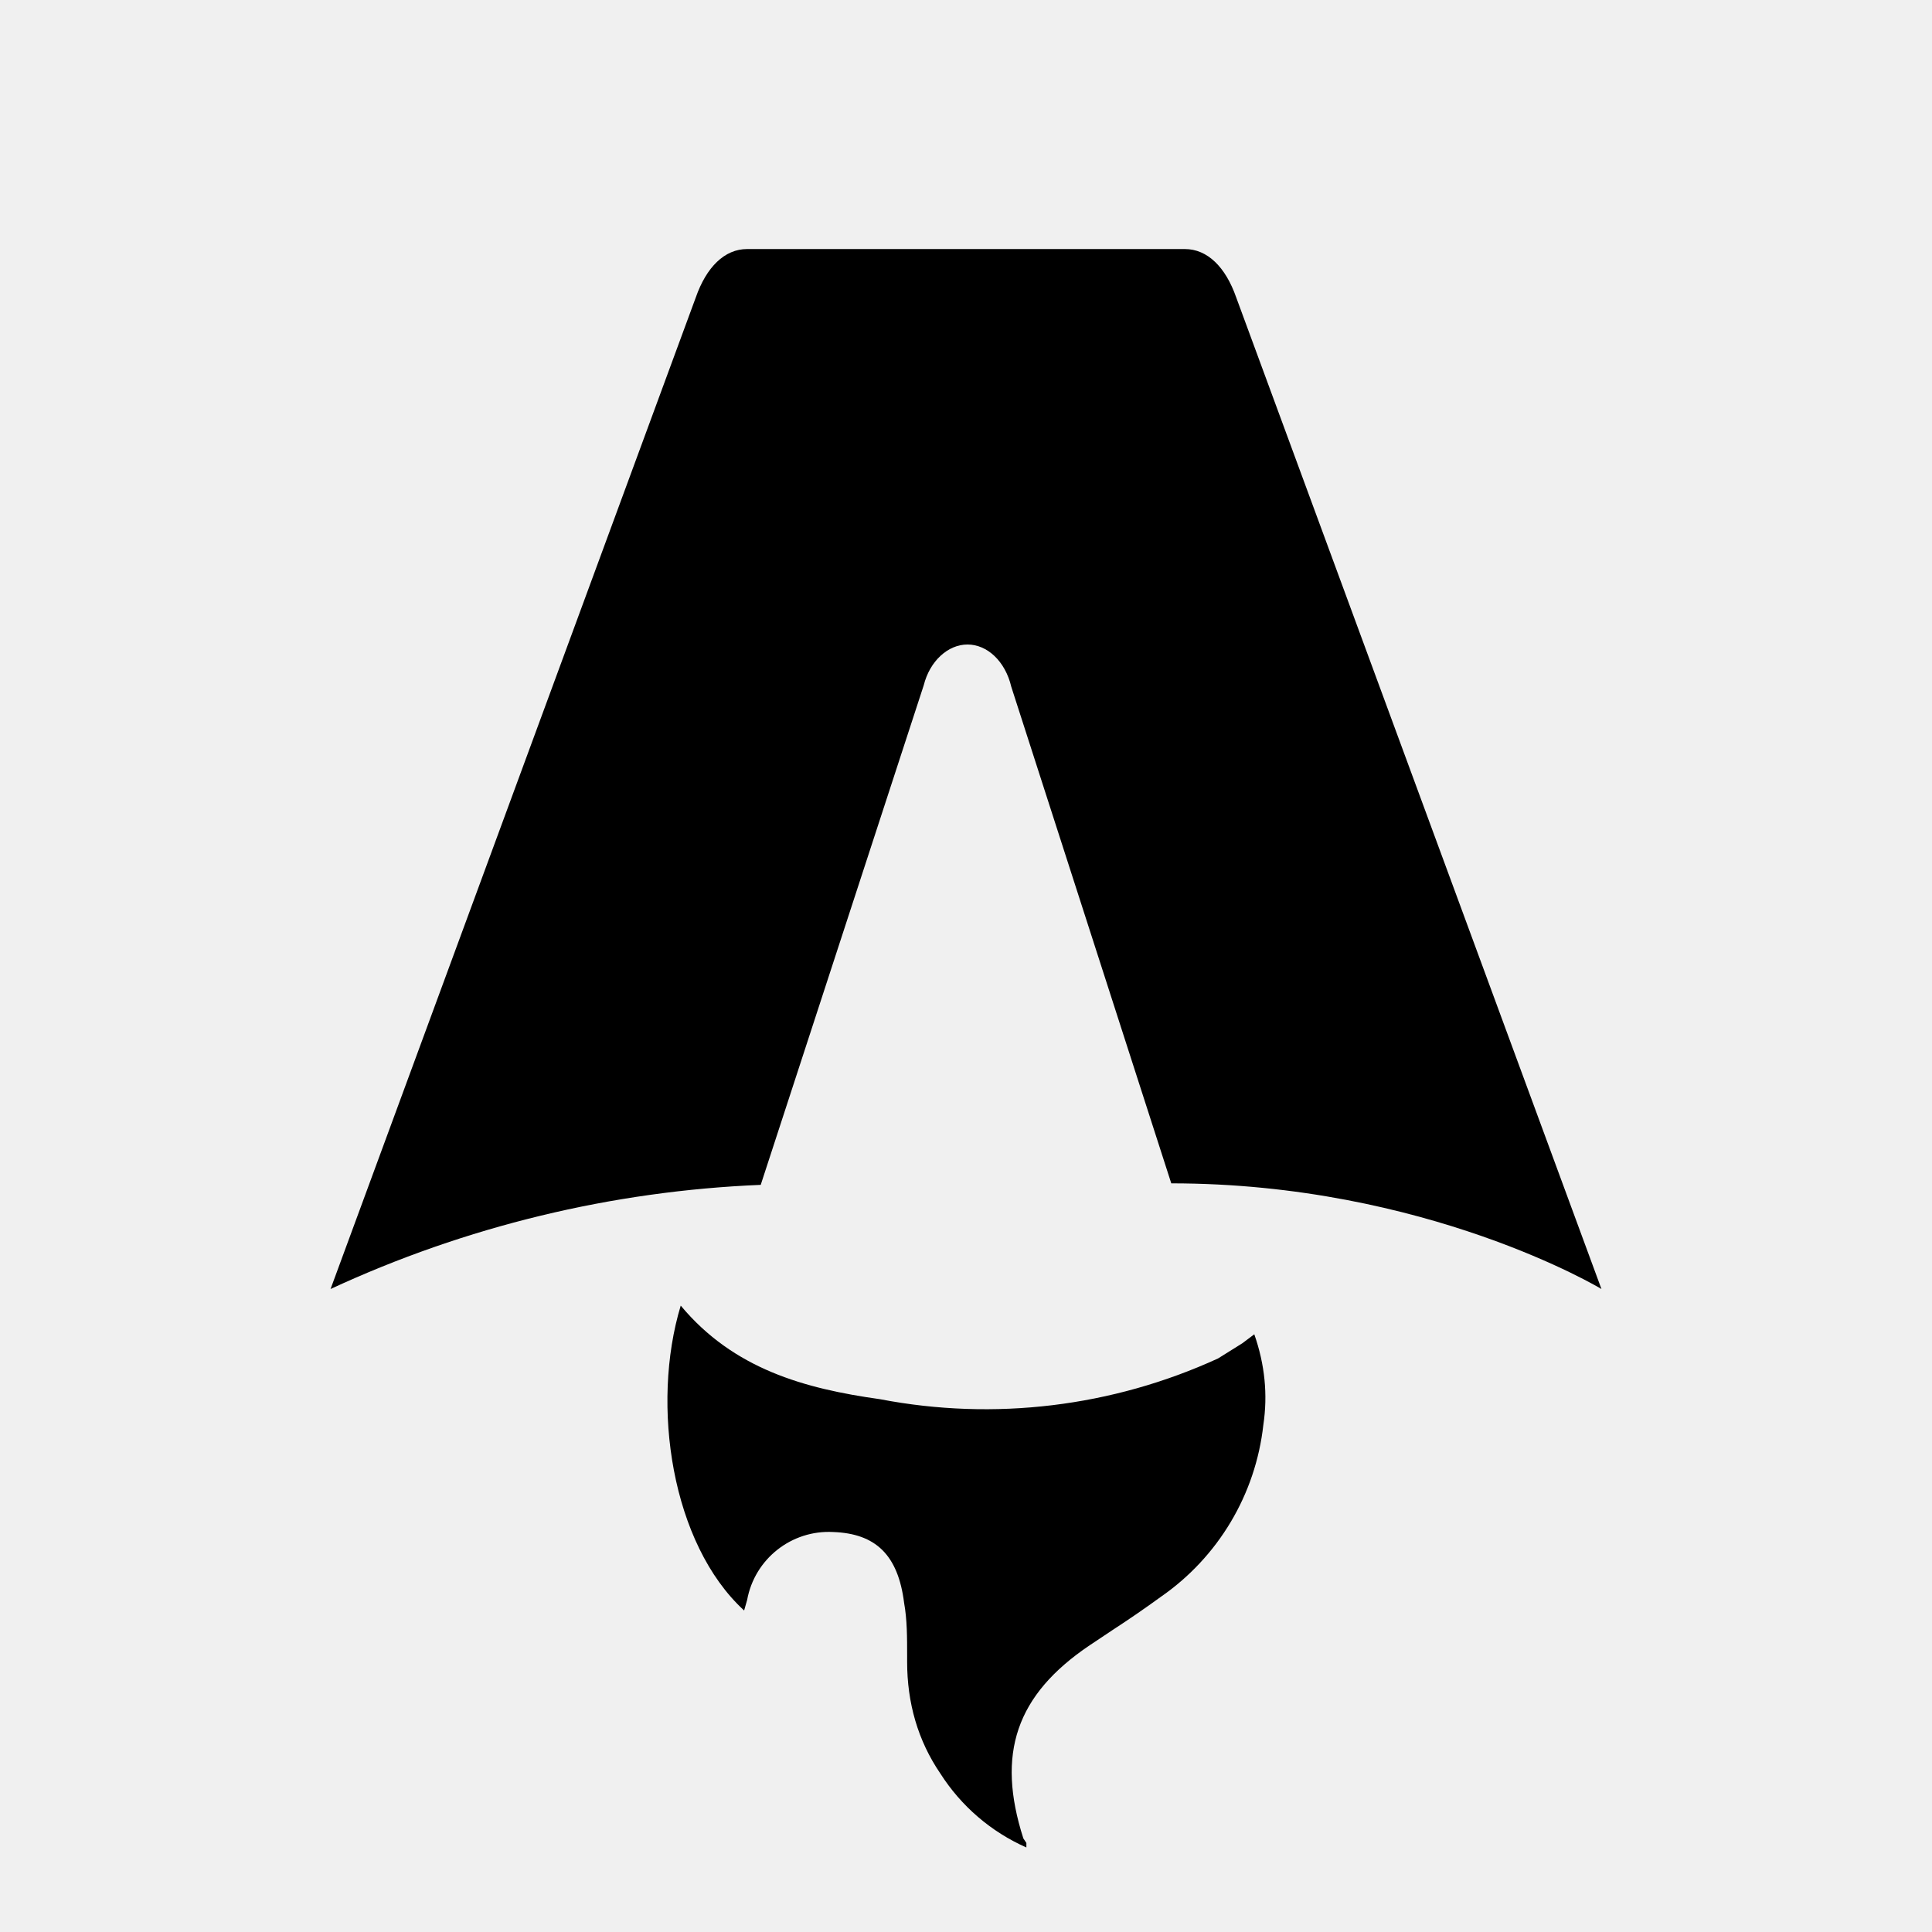
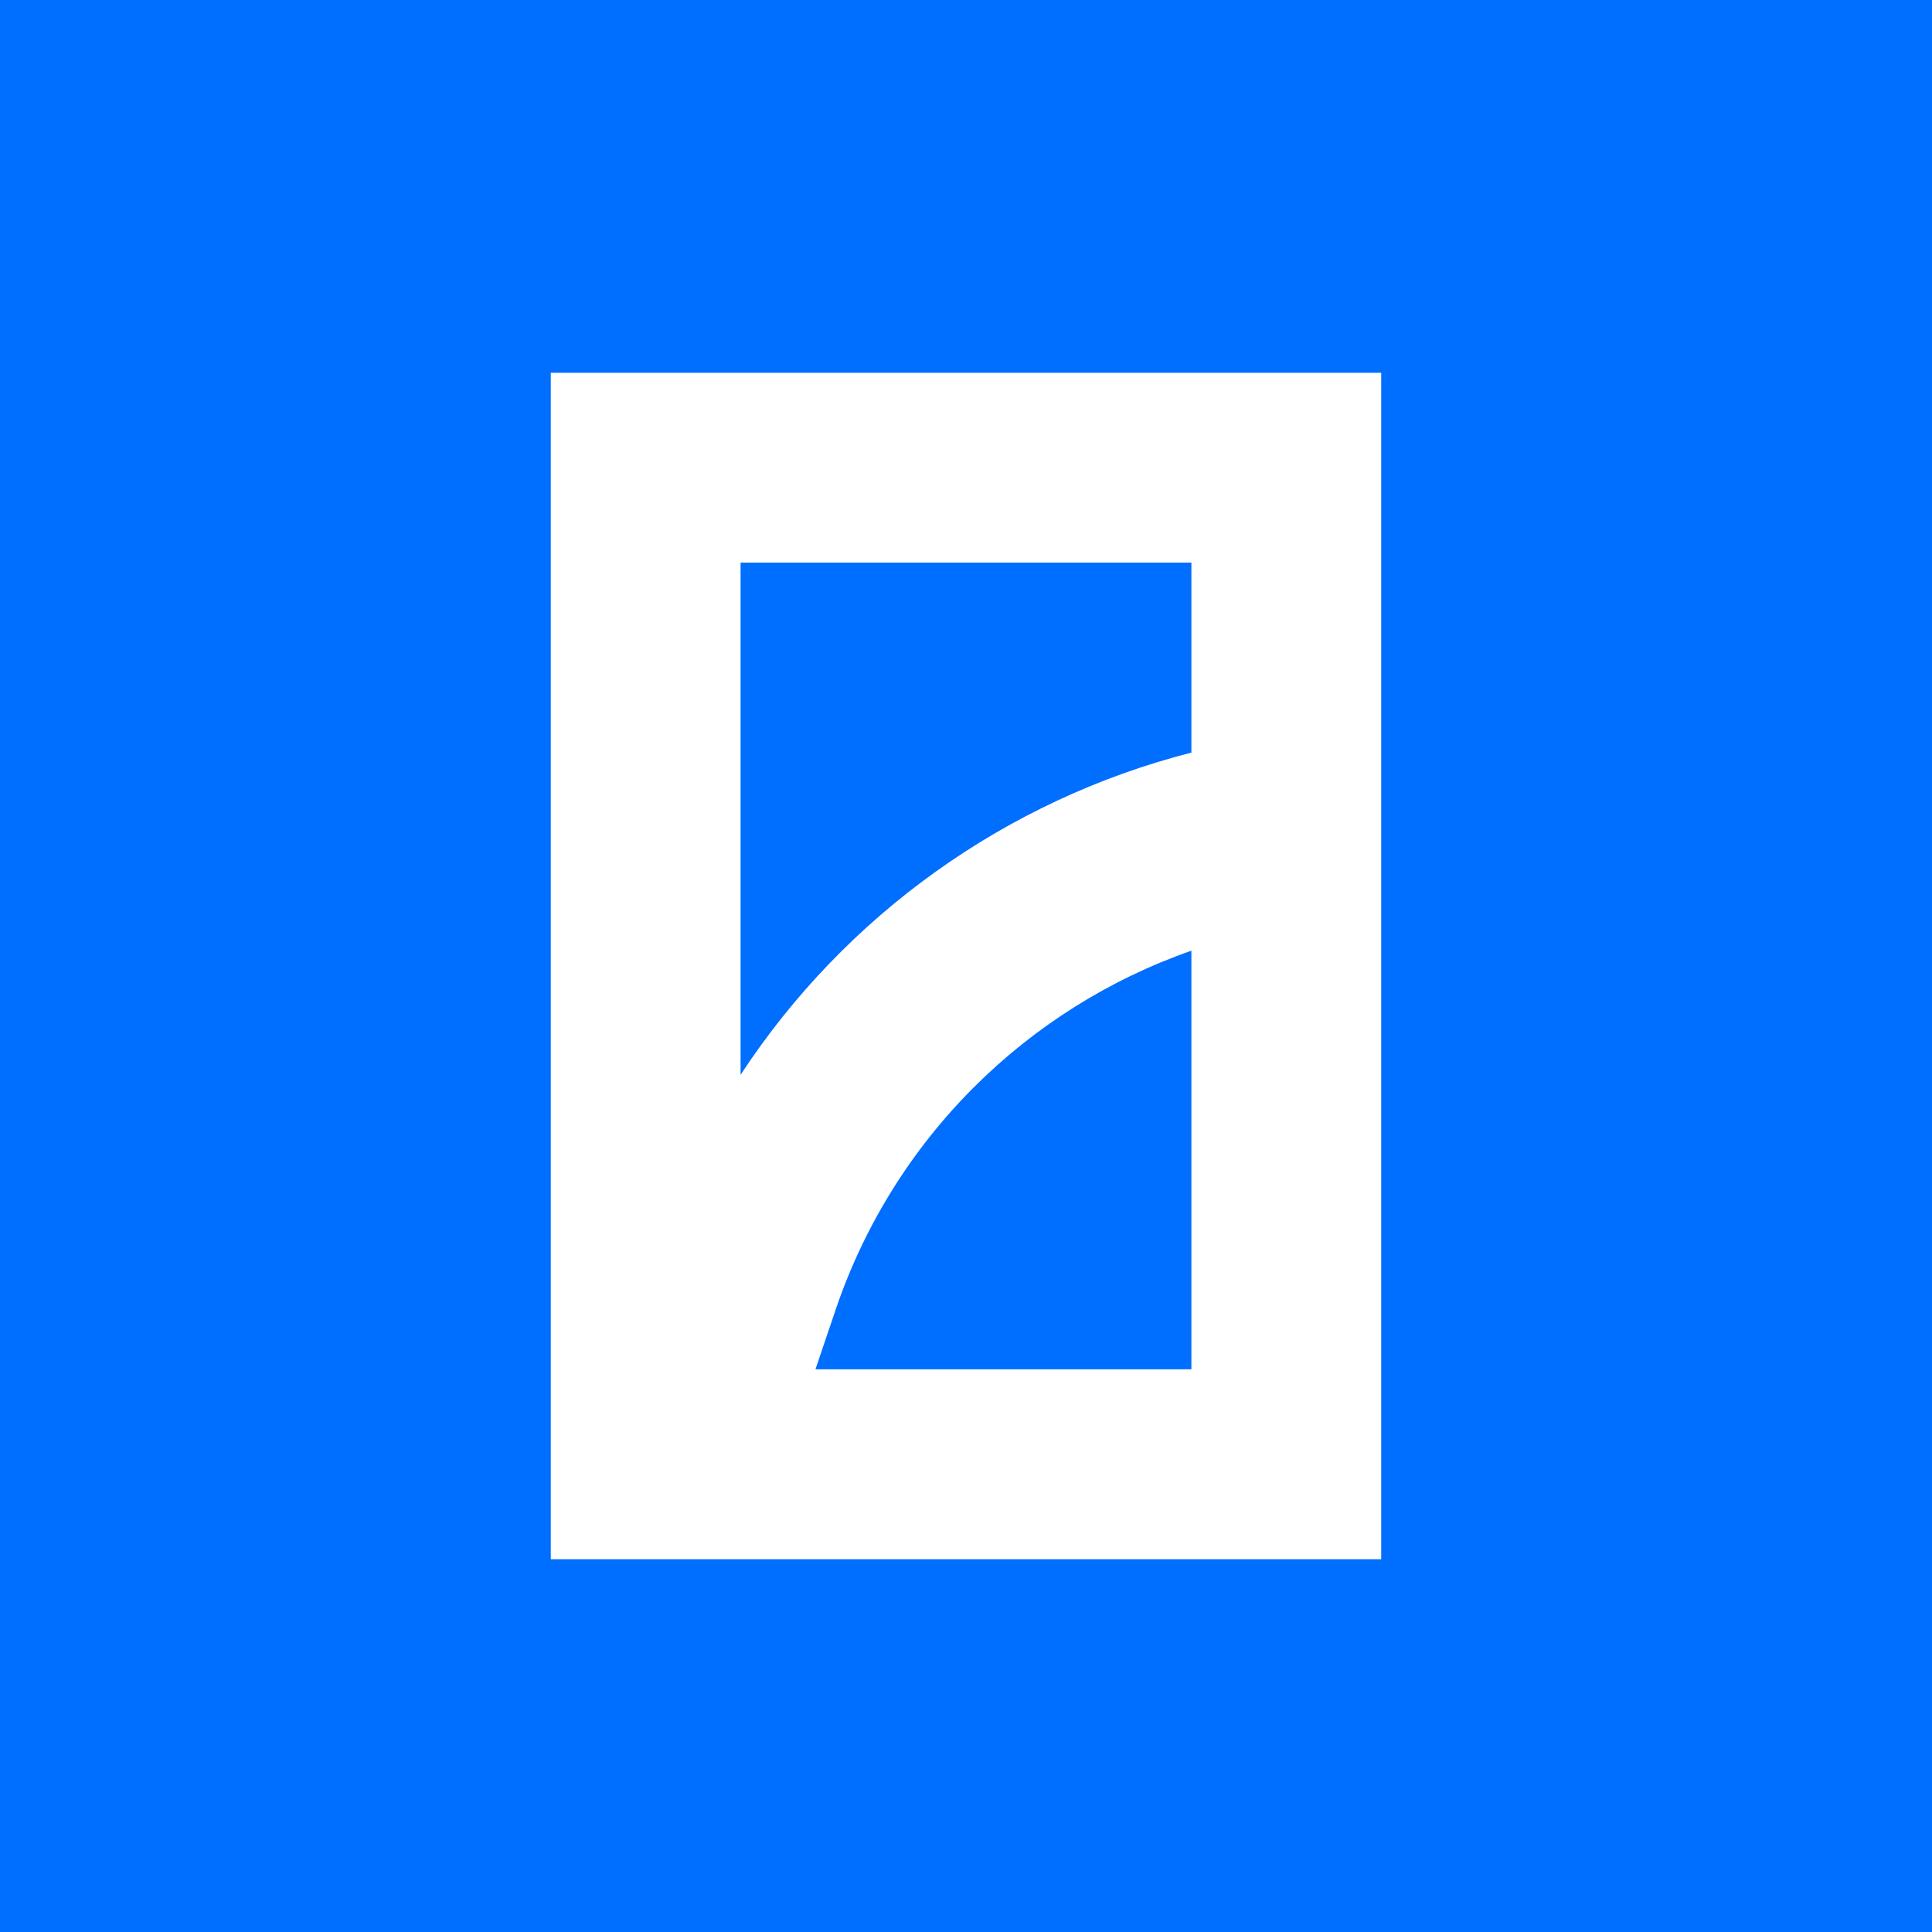
- <svg xmlns="http://www.w3.org/2000/svg" fill="none" viewBox="0 0 128 128">
-   <path d="M50.4 78.5a75.1 75.1 0 0 0-28.5 6.9l24.2-65.7c.7-2 1.9-3.2 3.4-3.2h29c1.5 0 2.7 1.2 3.4 3.2l24.2 65.7s-11.6-7-28.5-7L67 45.5c-.4-1.7-1.6-2.8-2.9-2.8-1.3 0-2.5 1.1-2.9 2.7L50.4 78.5Zm-1.1 28.2Zm-4.2-20.2c-2 6.6-.6 15.8 4.2 20.2a17.5 17.5 0 0 1 .2-.7 5.5 5.5 0 0 1 5.7-4.5c2.8.1 4.3 1.5 4.7 4.7.2 1.1.2 2.3.2 3.5v.4c0 2.7.7 5.2 2.2 7.4a13 13 0 0 0 5.7 4.9v-.3l-.2-.3c-1.8-5.6-.5-9.5 4.4-12.8l1.5-1a73 73 0 0 0 3.2-2.2 16 16 0 0 0 6.8-11.4c.3-2 .1-4-.6-6l-.8.6-1.6 1a37 37 0 0 1-22.4 2.7c-5-.7-9.7-2-13.2-6.2Z" />
-   <style>
-         path { fill: #000; }
-         @media (prefers-color-scheme: dark) {
-             path { fill: #FFF; }
-         }
-     </style>
+ <svg xmlns="http://www.w3.org/2000/svg" viewBox="0 0 512 512" fill="none">
+   <rect width="512" height="512" fill="#006EFF" />
+   <path fill-rule="evenodd" clip-rule="evenodd" d="M196.263 149.099H315.731V199.446C266.693 211.988 223.996 242.513 196.263 284.837V149.099ZM315.731 362.883H255.997H216.104L221.436 347.133C236.819 301.698 272.175 267.155 315.731 251.946V362.883ZM145.966 413.185H145.961V362.883V149.099V98.797H196.263H315.731H366.033V149.099V193.128V243.43V362.883V362.898V413.185V413.2H315.731H255.997H199.068H145.961L145.966 413.185Z" fill="white" />
</svg>
